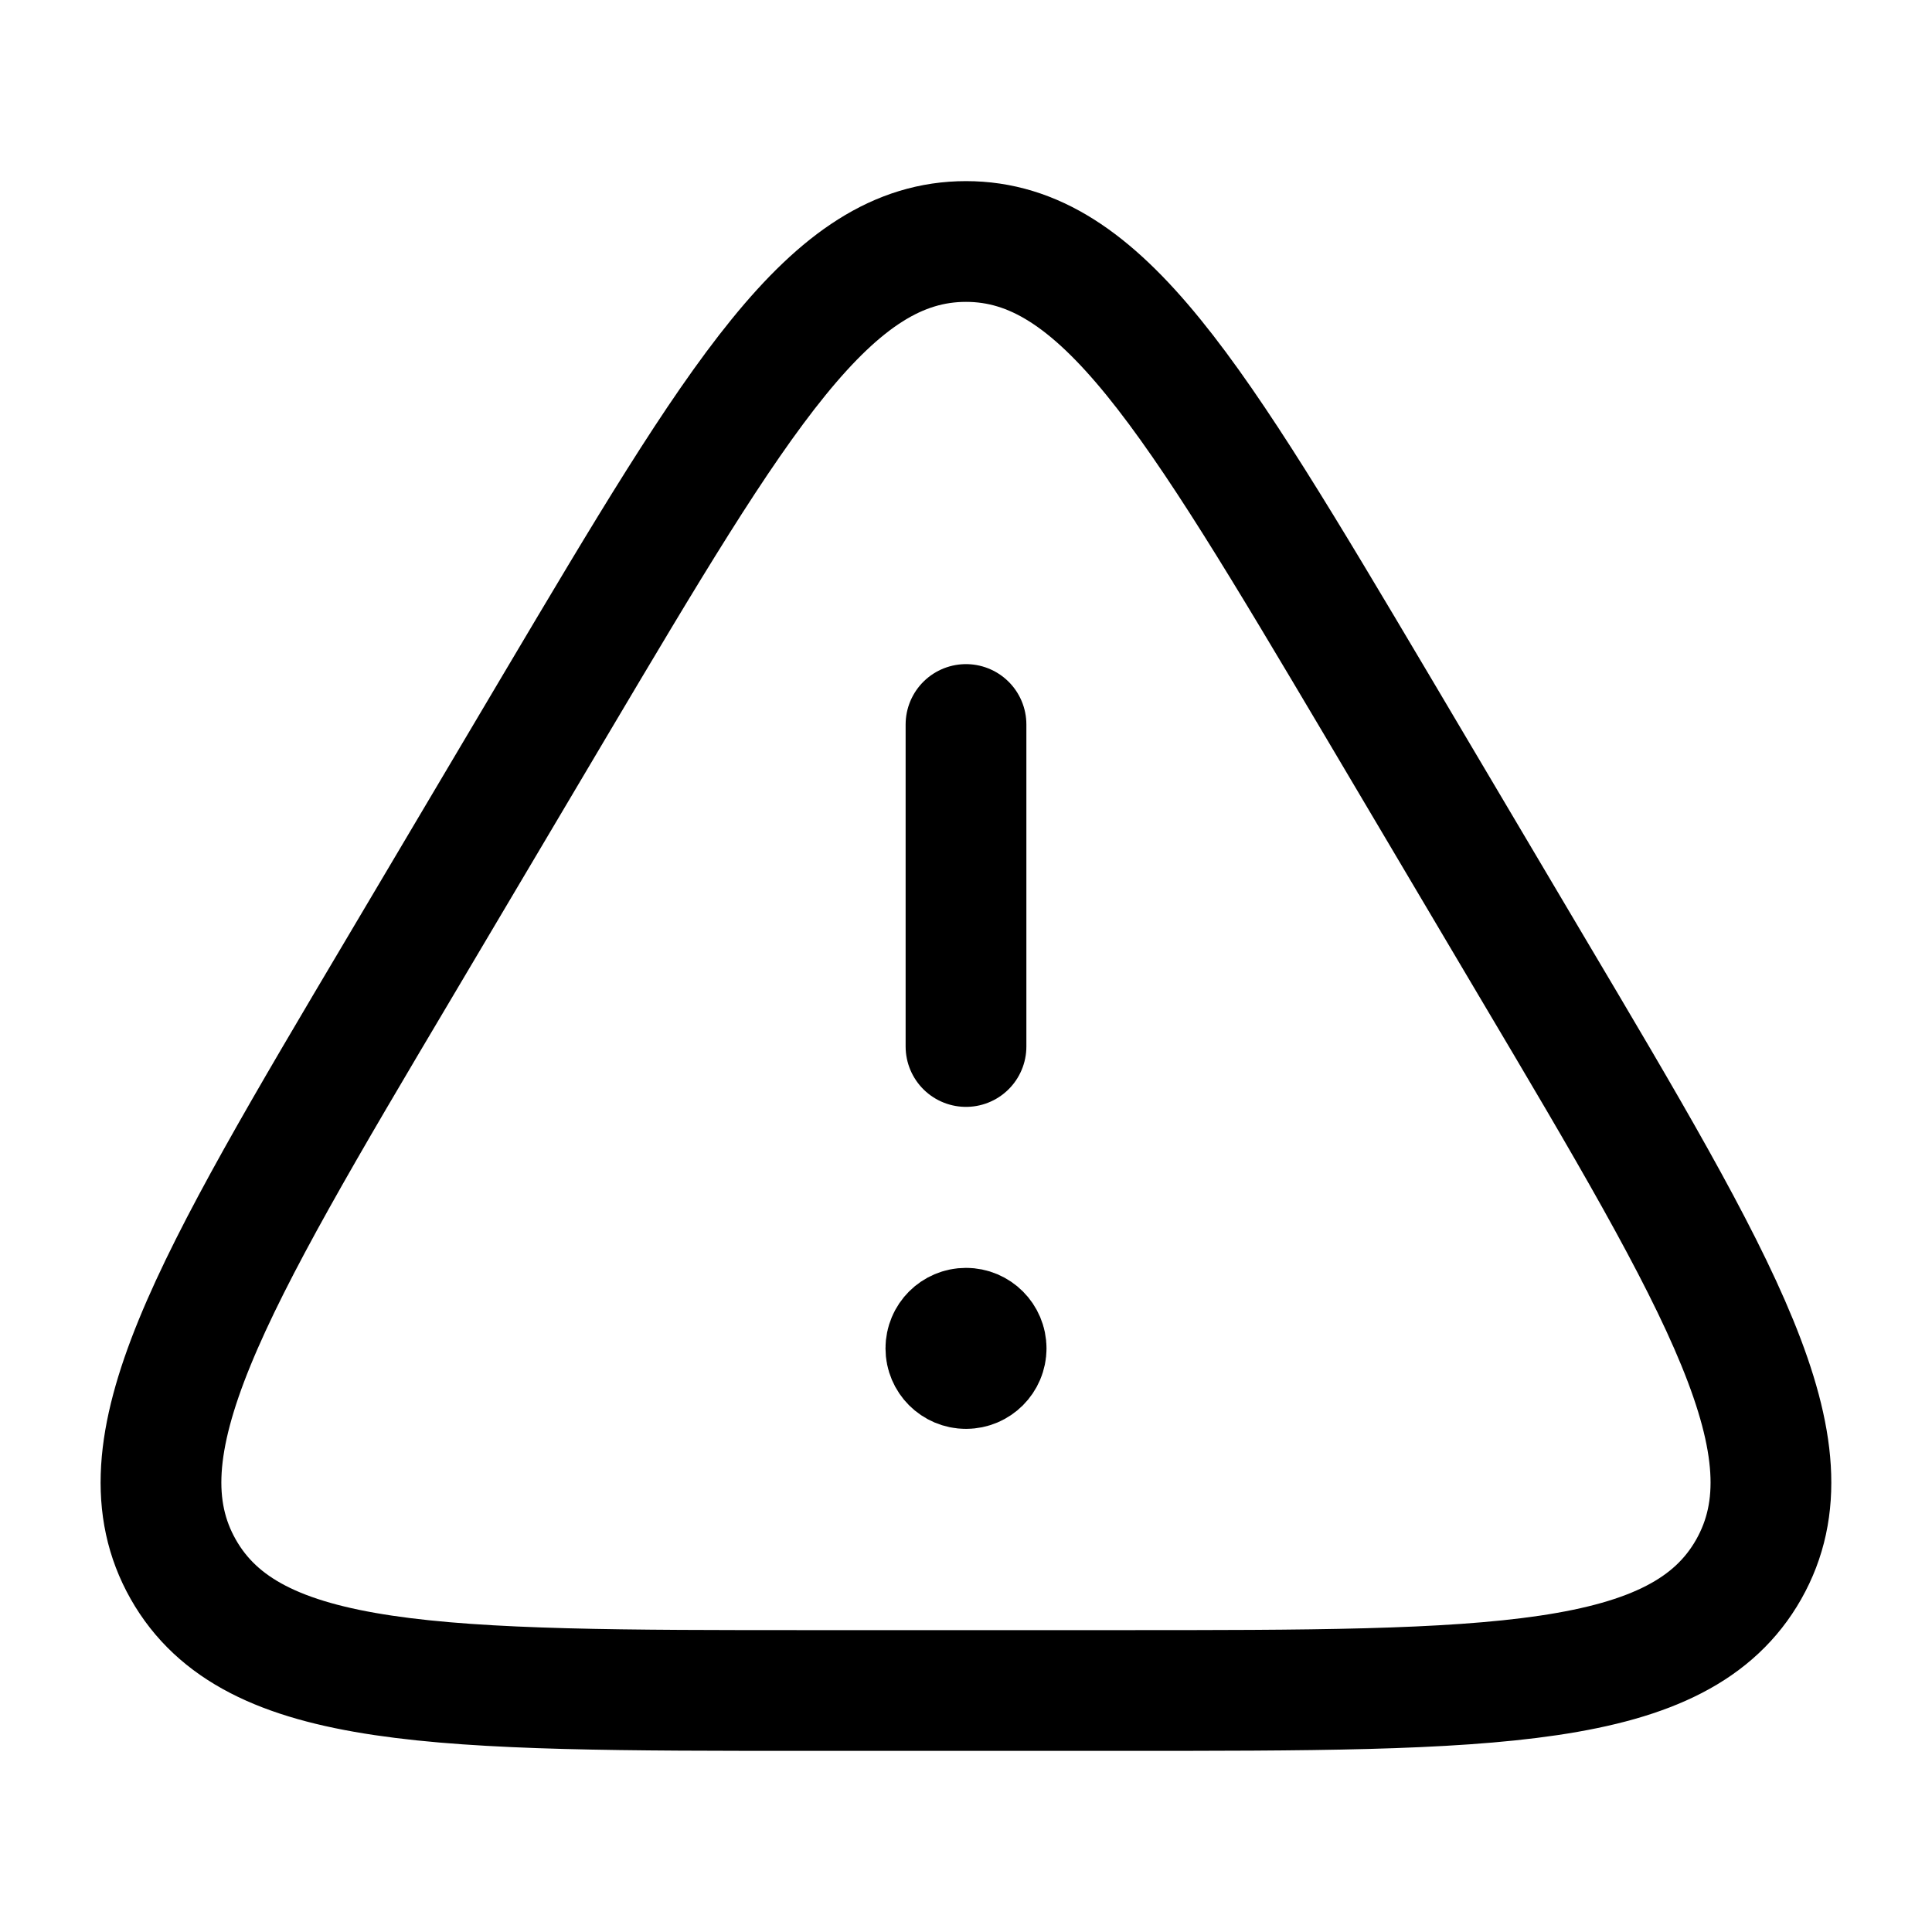
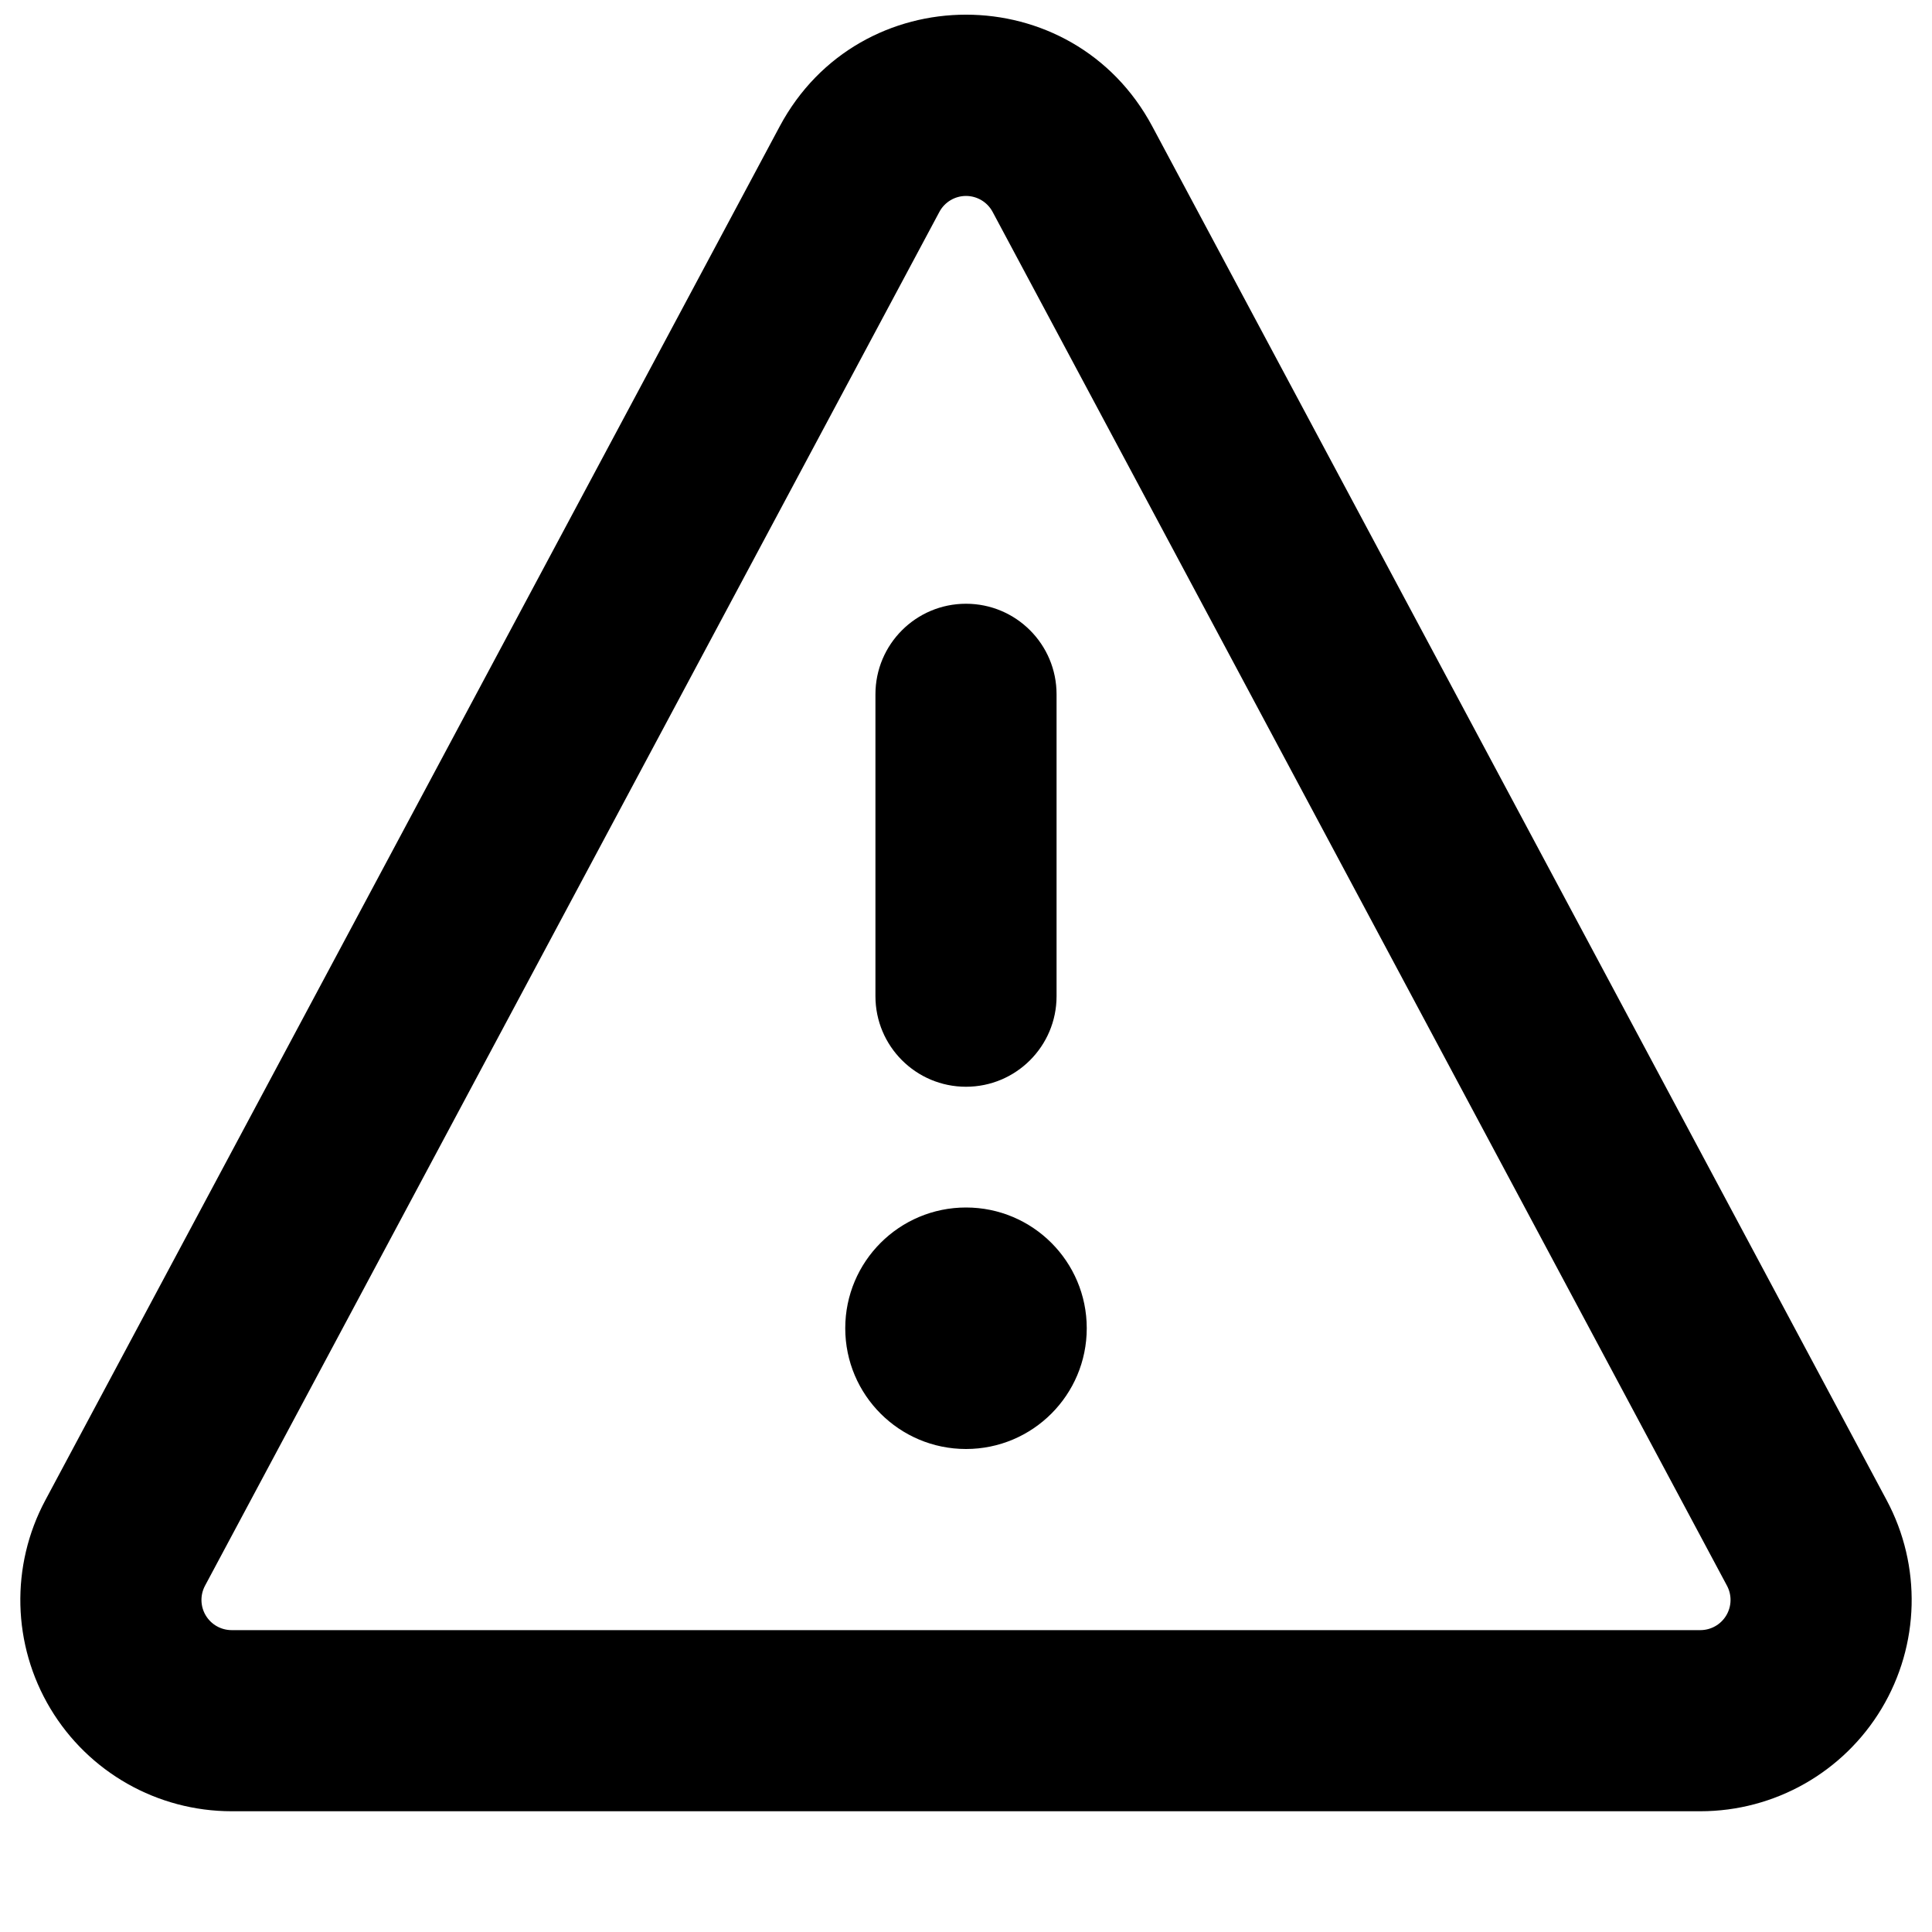
- <svg xmlns="http://www.w3.org/2000/svg" viewBox="0 0 24 24">
-   <g fill="none" stroke="currentColor" stroke-linecap="round" stroke-linejoin="round" stroke-width="1.5">
-     <path d="M13.925 21h-3.85c-4.63 0-6.945 0-7.799-1.506c-.853-1.506.331-3.503 2.7-7.495L6.9 8.753C9.176 4.918 10.313 3 12 3s2.824 1.918 5.1 5.753L19.023 12c2.369 3.992 3.553 5.989 2.7 7.495C20.87 21 18.555 21 13.924 21M12 9v4" />
-     <path d="M12.125 16.75H12m.25 0a.25.25 0 1 1-.5 0a.25.25 0 0 1 .5 0" />
-   </g>
+ <svg xmlns="http://www.w3.org/2000/svg" viewBox="0 0 16 16">
+   <path fill="currentColor" d="M6.457 1.047c.659-1.234 2.427-1.234 3.086 0l6.082 11.378A1.75 1.75 0 0 1 14.082 15H1.918a1.75 1.75 0 0 1-1.543-2.575Zm1.763.707a.25.25 0 0 0-.44 0L1.698 13.132a.25.25 0 0 0 .22.368h12.164a.25.25 0 0 0 .22-.368Zm.53 3.996v2.5a.75.75 0 0 1-1.5 0v-2.5a.75.75 0 0 1 1.5 0M9 11a1 1 0 1 1-2 0a1 1 0 0 1 2 0" />
</svg>
